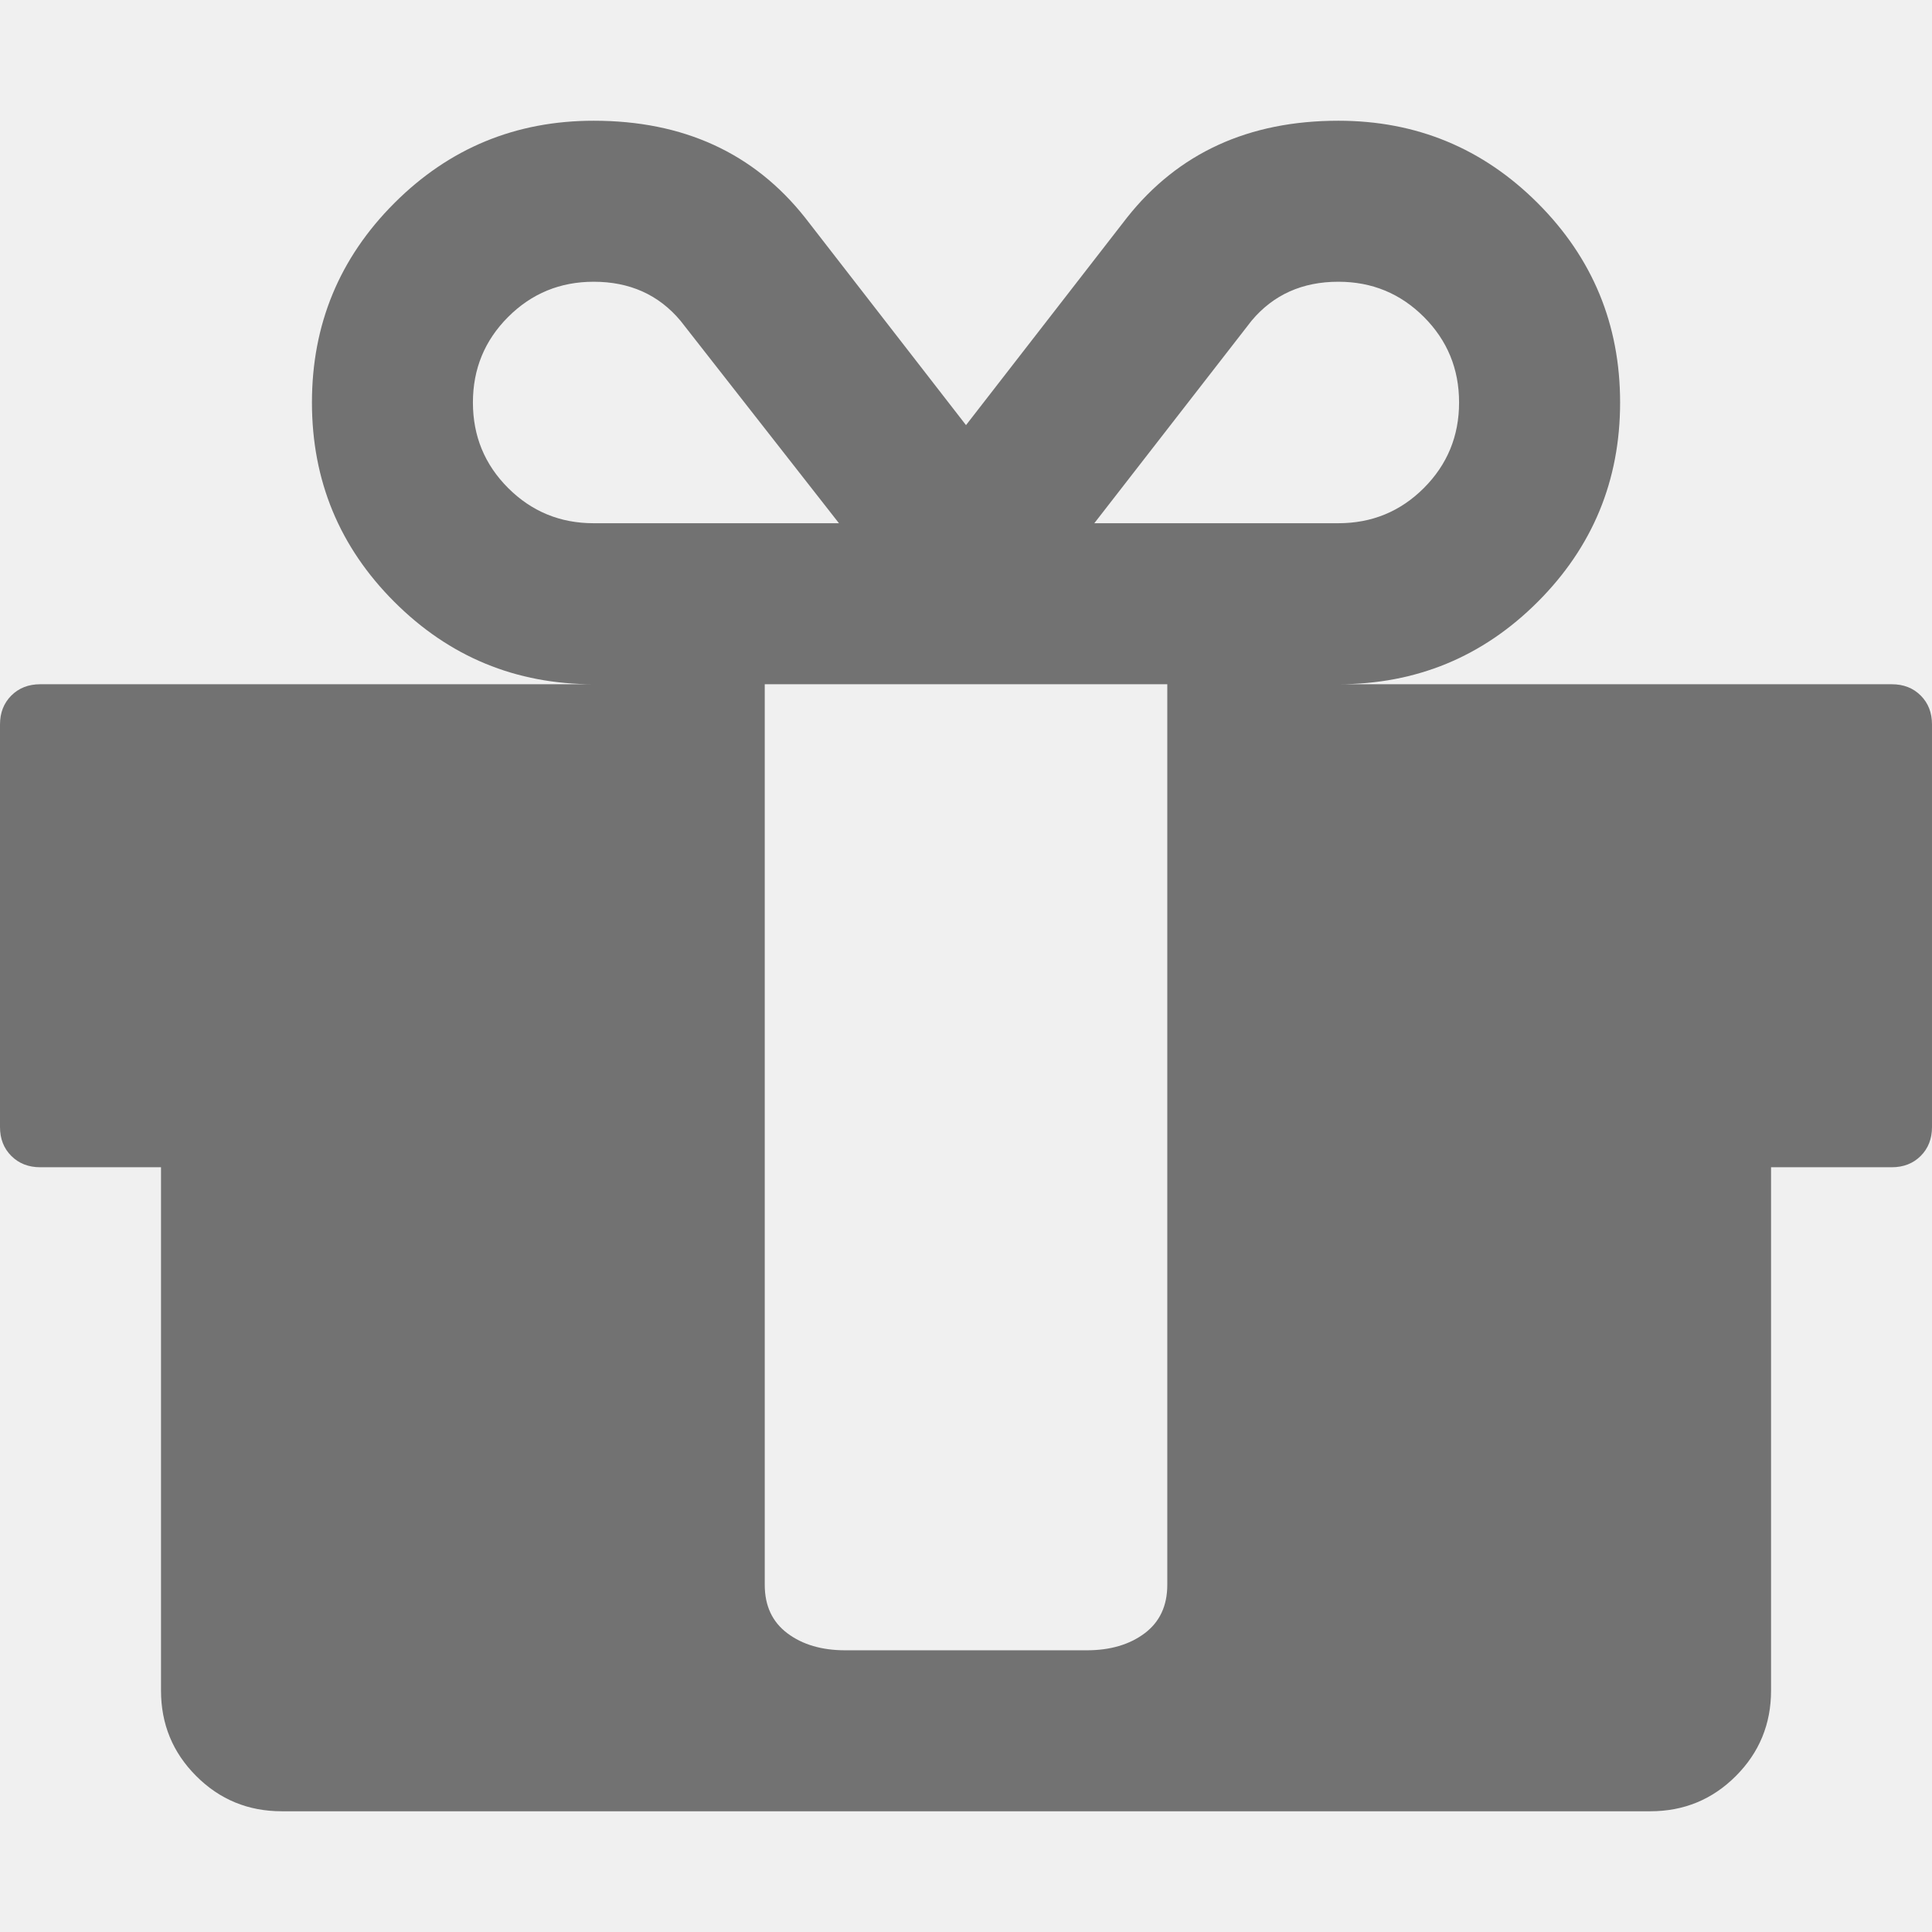
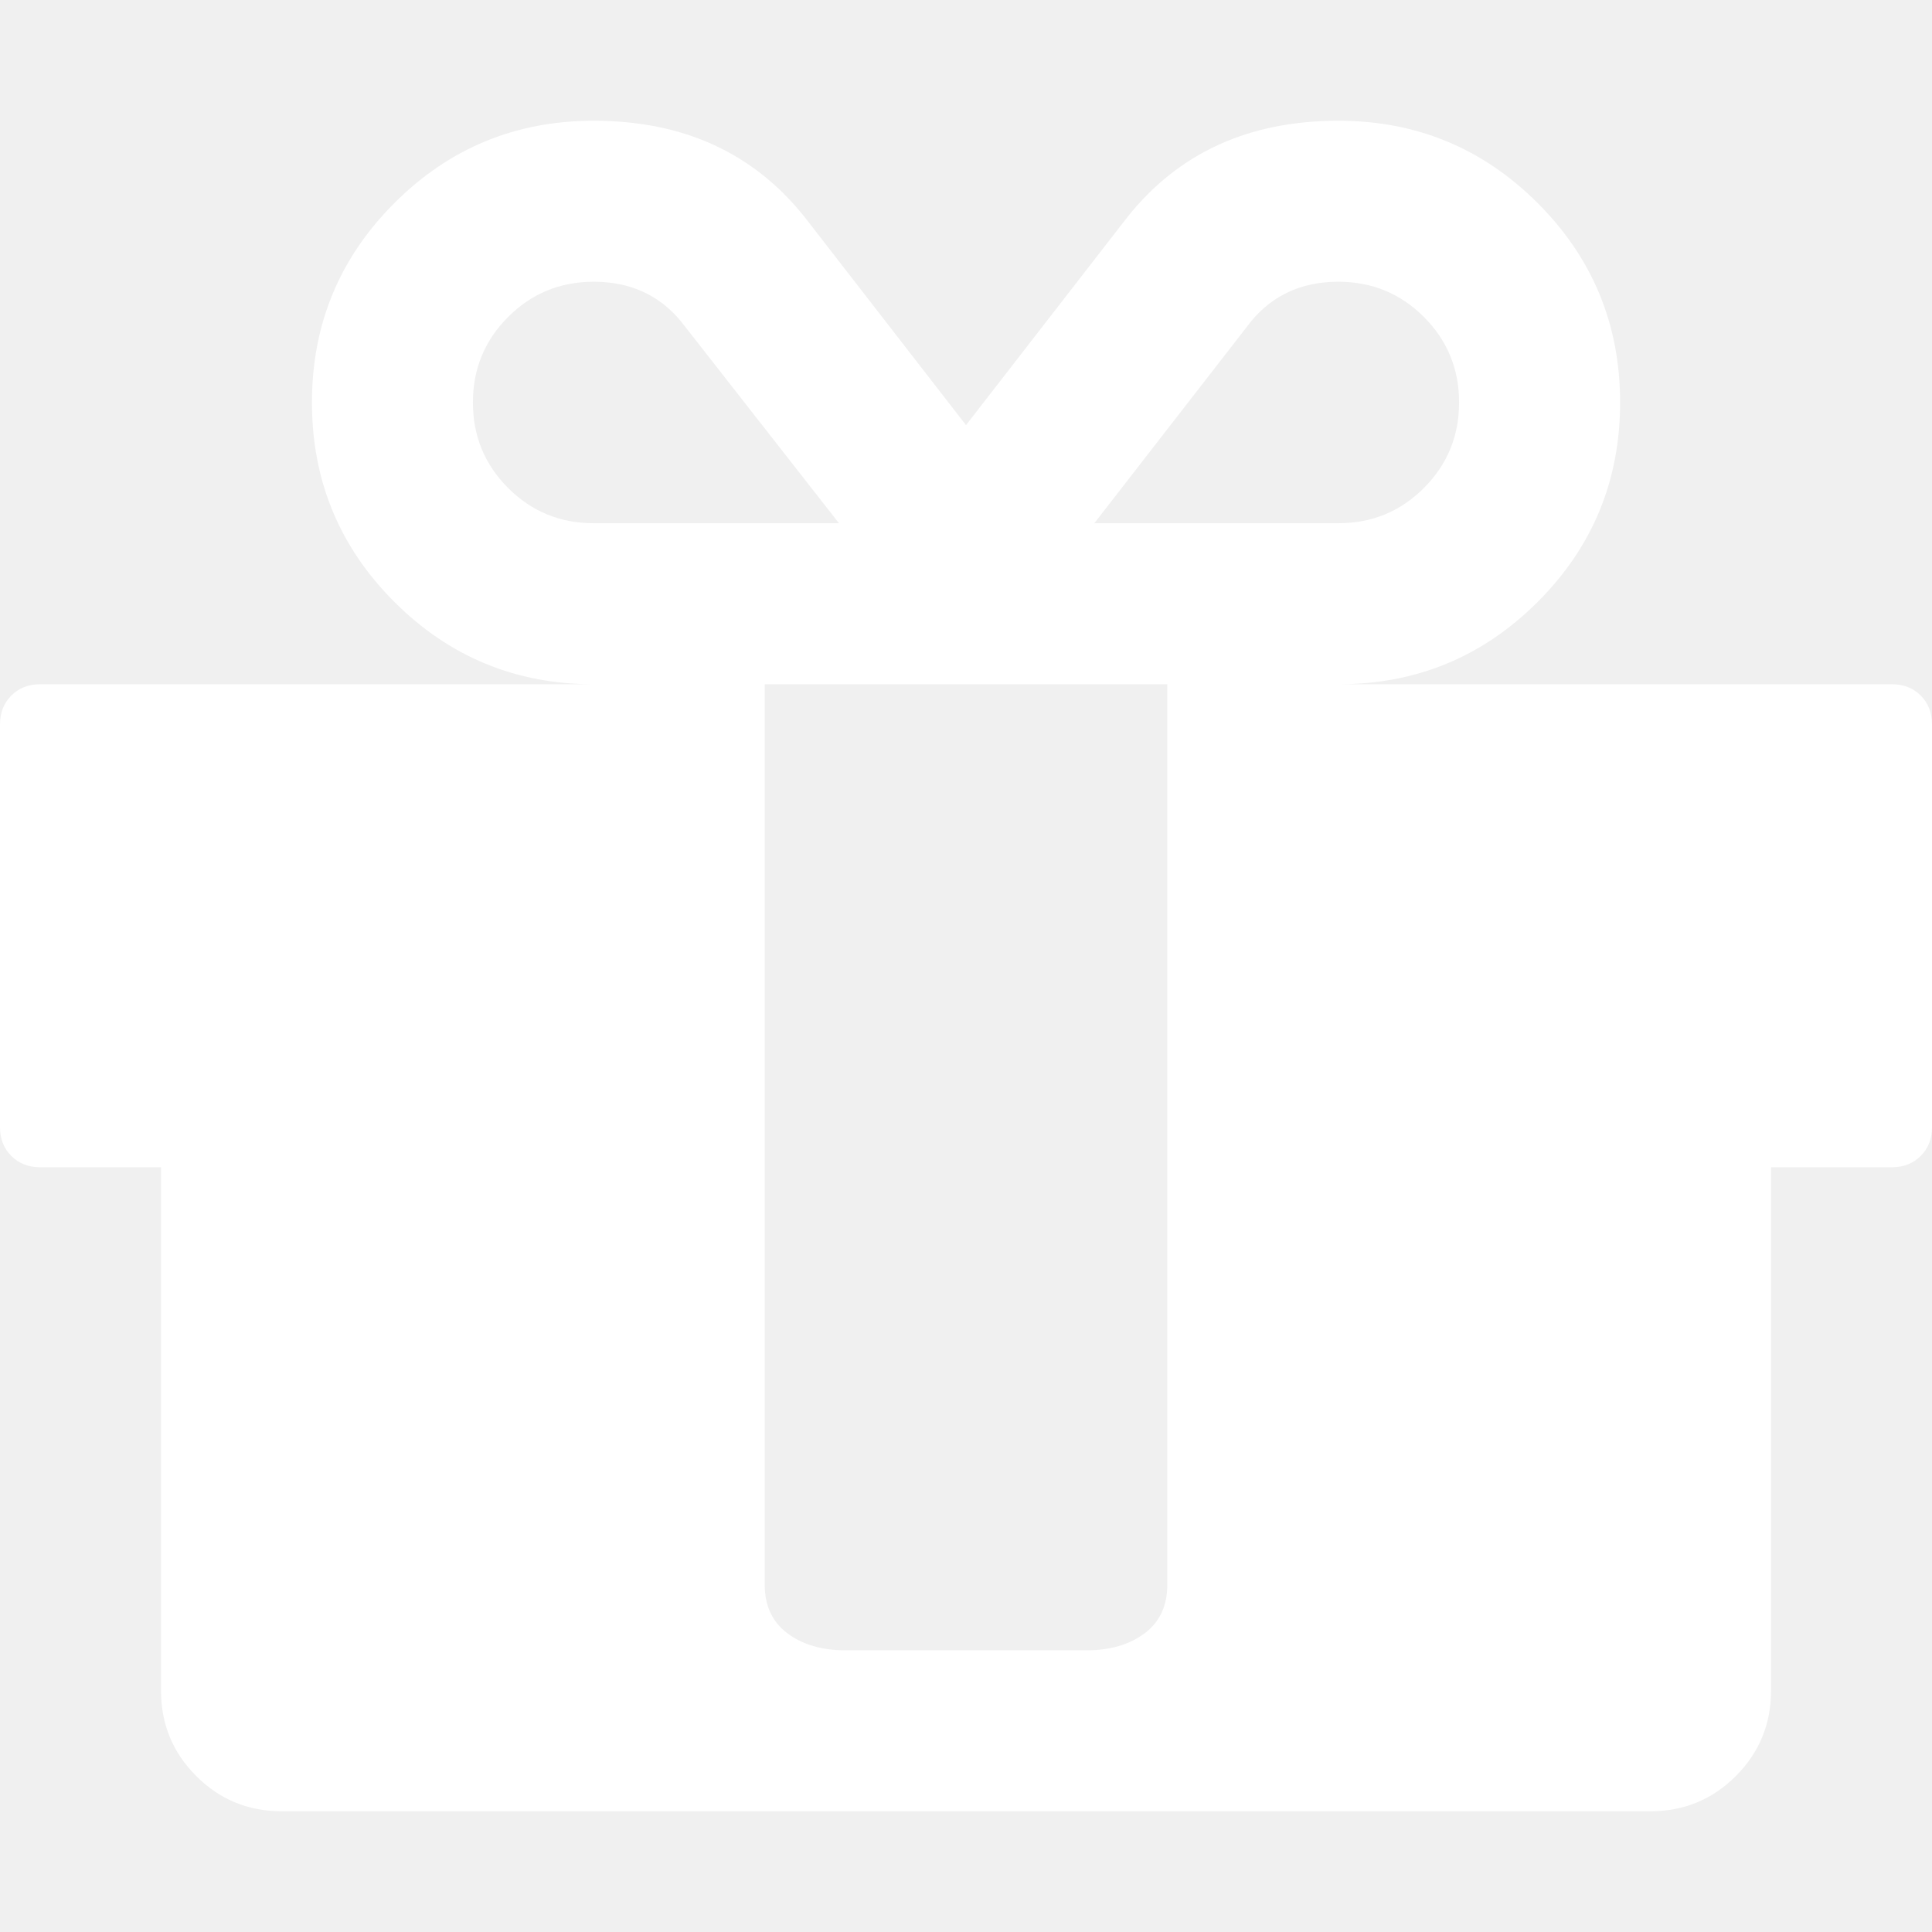
<svg xmlns="http://www.w3.org/2000/svg" version="1.1" id="Capa_1" x="0px" y="0px" width="50px" height="50px" viewBox="0 0 438.526 438.526" style="enable-background:new 0 0 438.526 438.526;" xml:space="preserve">
-   <path d="M435.969,157.878c-1.708-1.712-3.897-2.568-6.57-2.568H303.778c17.7,0,32.784-6.23,45.255-18.699   c12.464-12.468,18.699-27.552,18.699-45.254s-6.235-32.786-18.699-45.254c-12.471-12.465-27.555-18.699-45.255-18.699   c-20.365,0-36.356,7.327-47.965,21.982l-36.547,47.108l-36.54-47.108c-11.613-14.655-27.6-21.982-47.967-21.982   c-17.703,0-32.789,6.23-45.253,18.699c-12.465,12.468-18.7,27.552-18.7,45.254s6.231,32.79,18.7,45.254   c12.467,12.465,27.55,18.699,45.253,18.699H9.135c-2.667,0-4.854,0.856-6.567,2.568C0.857,159.593,0,161.783,0,164.446v91.367   c0,2.662,0.854,4.853,2.568,6.563c1.712,1.711,3.903,2.566,6.567,2.566h27.41v118.776c0,7.618,2.665,14.086,7.995,19.41   c5.326,5.332,11.798,7.994,19.414,7.994h310.629c7.618,0,14.086-2.662,19.417-7.994c5.325-5.328,7.995-11.799,7.995-19.41V264.942   h27.397c2.669,0,4.859-0.855,6.57-2.566s2.563-3.901,2.563-6.563v-91.367C438.529,161.783,437.68,159.593,435.969,157.878z    M284.081,72.798c4.948-5.898,11.512-8.848,19.697-8.848c7.618,0,14.089,2.662,19.418,7.992c5.324,5.327,7.987,11.8,7.987,19.414   s-2.67,14.087-7.987,19.414c-5.332,5.33-11.8,7.992-19.418,7.992h-55.391L284.081,72.798z M134.756,118.763   c-7.614,0-14.082-2.663-19.42-7.992c-5.327-5.327-7.993-11.8-7.993-19.414s2.663-14.084,7.993-19.414   c5.33-5.33,11.803-7.992,19.417-7.992c8.188,0,14.753,2.946,19.702,8.848l35.975,45.965H134.756z M264.951,210.128v133.62v15.985   c0,4.76-1.719,8.422-5.141,10.995c-3.429,2.57-7.809,3.856-13.131,3.856H191.86c-5.33,0-9.707-1.286-13.134-3.856   c-3.427-2.573-5.142-6.235-5.142-10.995v-15.985v-133.62V155.31h91.367V210.128z" fill="#727272" />
+   <path d="M435.969,157.878c-1.708-1.712-3.897-2.568-6.57-2.568H303.778c17.7,0,32.784-6.23,45.255-18.699   c12.464-12.468,18.699-27.552,18.699-45.254s-6.235-32.786-18.699-45.254c-12.471-12.465-27.555-18.699-45.255-18.699   c-20.365,0-36.356,7.327-47.965,21.982l-36.547,47.108l-36.54-47.108c-11.613-14.655-27.6-21.982-47.967-21.982   c-17.703,0-32.789,6.23-45.253,18.699c-12.465,12.468-18.7,27.552-18.7,45.254s6.231,32.79,18.7,45.254   c12.467,12.465,27.55,18.699,45.253,18.699H9.135c-2.667,0-4.854,0.856-6.567,2.568C0.857,159.593,0,161.783,0,164.446v91.367   c0,2.662,0.854,4.853,2.568,6.563c1.712,1.711,3.903,2.566,6.567,2.566h27.41v118.776c0,7.618,2.665,14.086,7.995,19.41   c5.326,5.332,11.798,7.994,19.414,7.994h310.629c7.618,0,14.086-2.662,19.417-7.994c5.325-5.328,7.995-11.799,7.995-19.41V264.942   h27.397c2.669,0,4.859-0.855,6.57-2.566s2.563-3.901,2.563-6.563v-91.367C438.529,161.783,437.68,159.593,435.969,157.878z    M284.081,72.798c4.948-5.898,11.512-8.848,19.697-8.848c7.618,0,14.089,2.662,19.418,7.992c5.324,5.327,7.987,11.8,7.987,19.414   s-2.67,14.087-7.987,19.414c-5.332,5.33-11.8,7.992-19.418,7.992h-55.391L284.081,72.798z M134.756,118.763   c-7.614,0-14.082-2.663-19.42-7.992c-5.327-5.327-7.993-11.8-7.993-19.414s2.663-14.084,7.993-19.414   c5.33-5.33,11.803-7.992,19.417-7.992c8.188,0,14.753,2.946,19.702,8.848l35.975,45.965H134.756z M264.951,210.128v133.62v15.985   c0,4.76-1.719,8.422-5.141,10.995c-3.429,2.57-7.809,3.856-13.131,3.856H191.86c-5.33,0-9.707-1.286-13.134-3.856   c-3.427-2.573-5.142-6.235-5.142-10.995v-15.985v-133.62V155.31h91.367V210.128z" fill="#ffffff" />
</svg>
